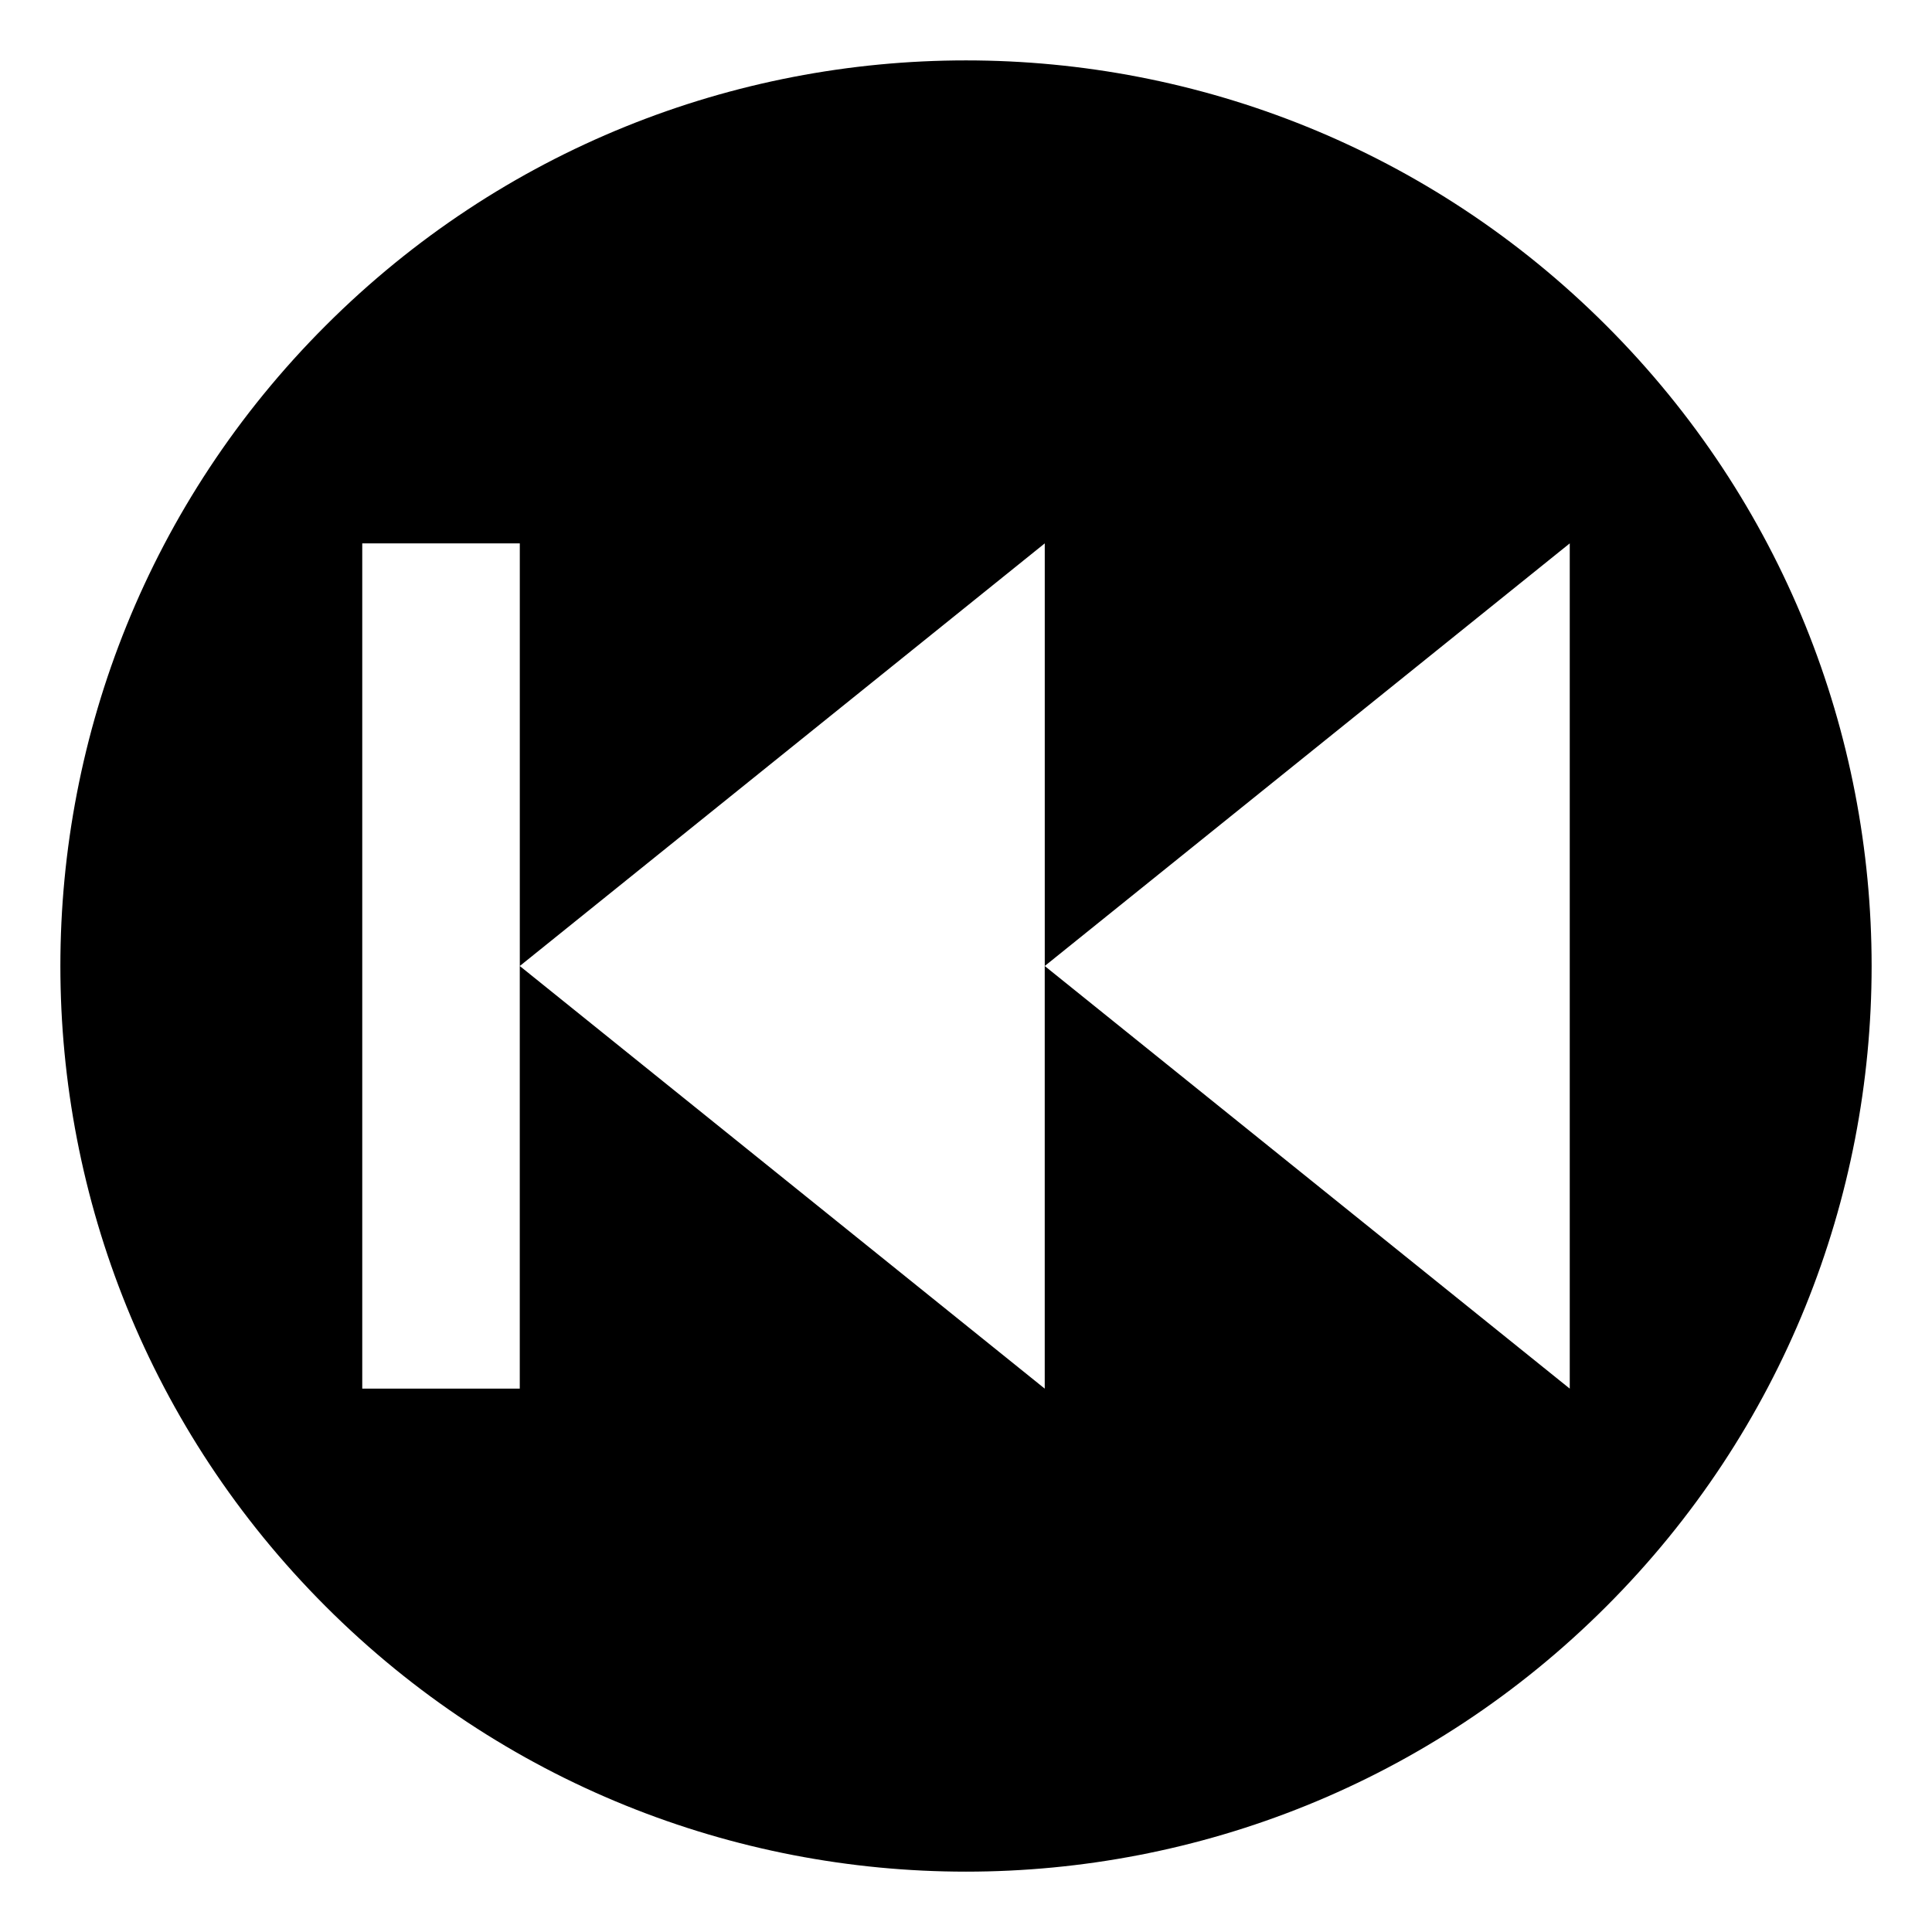
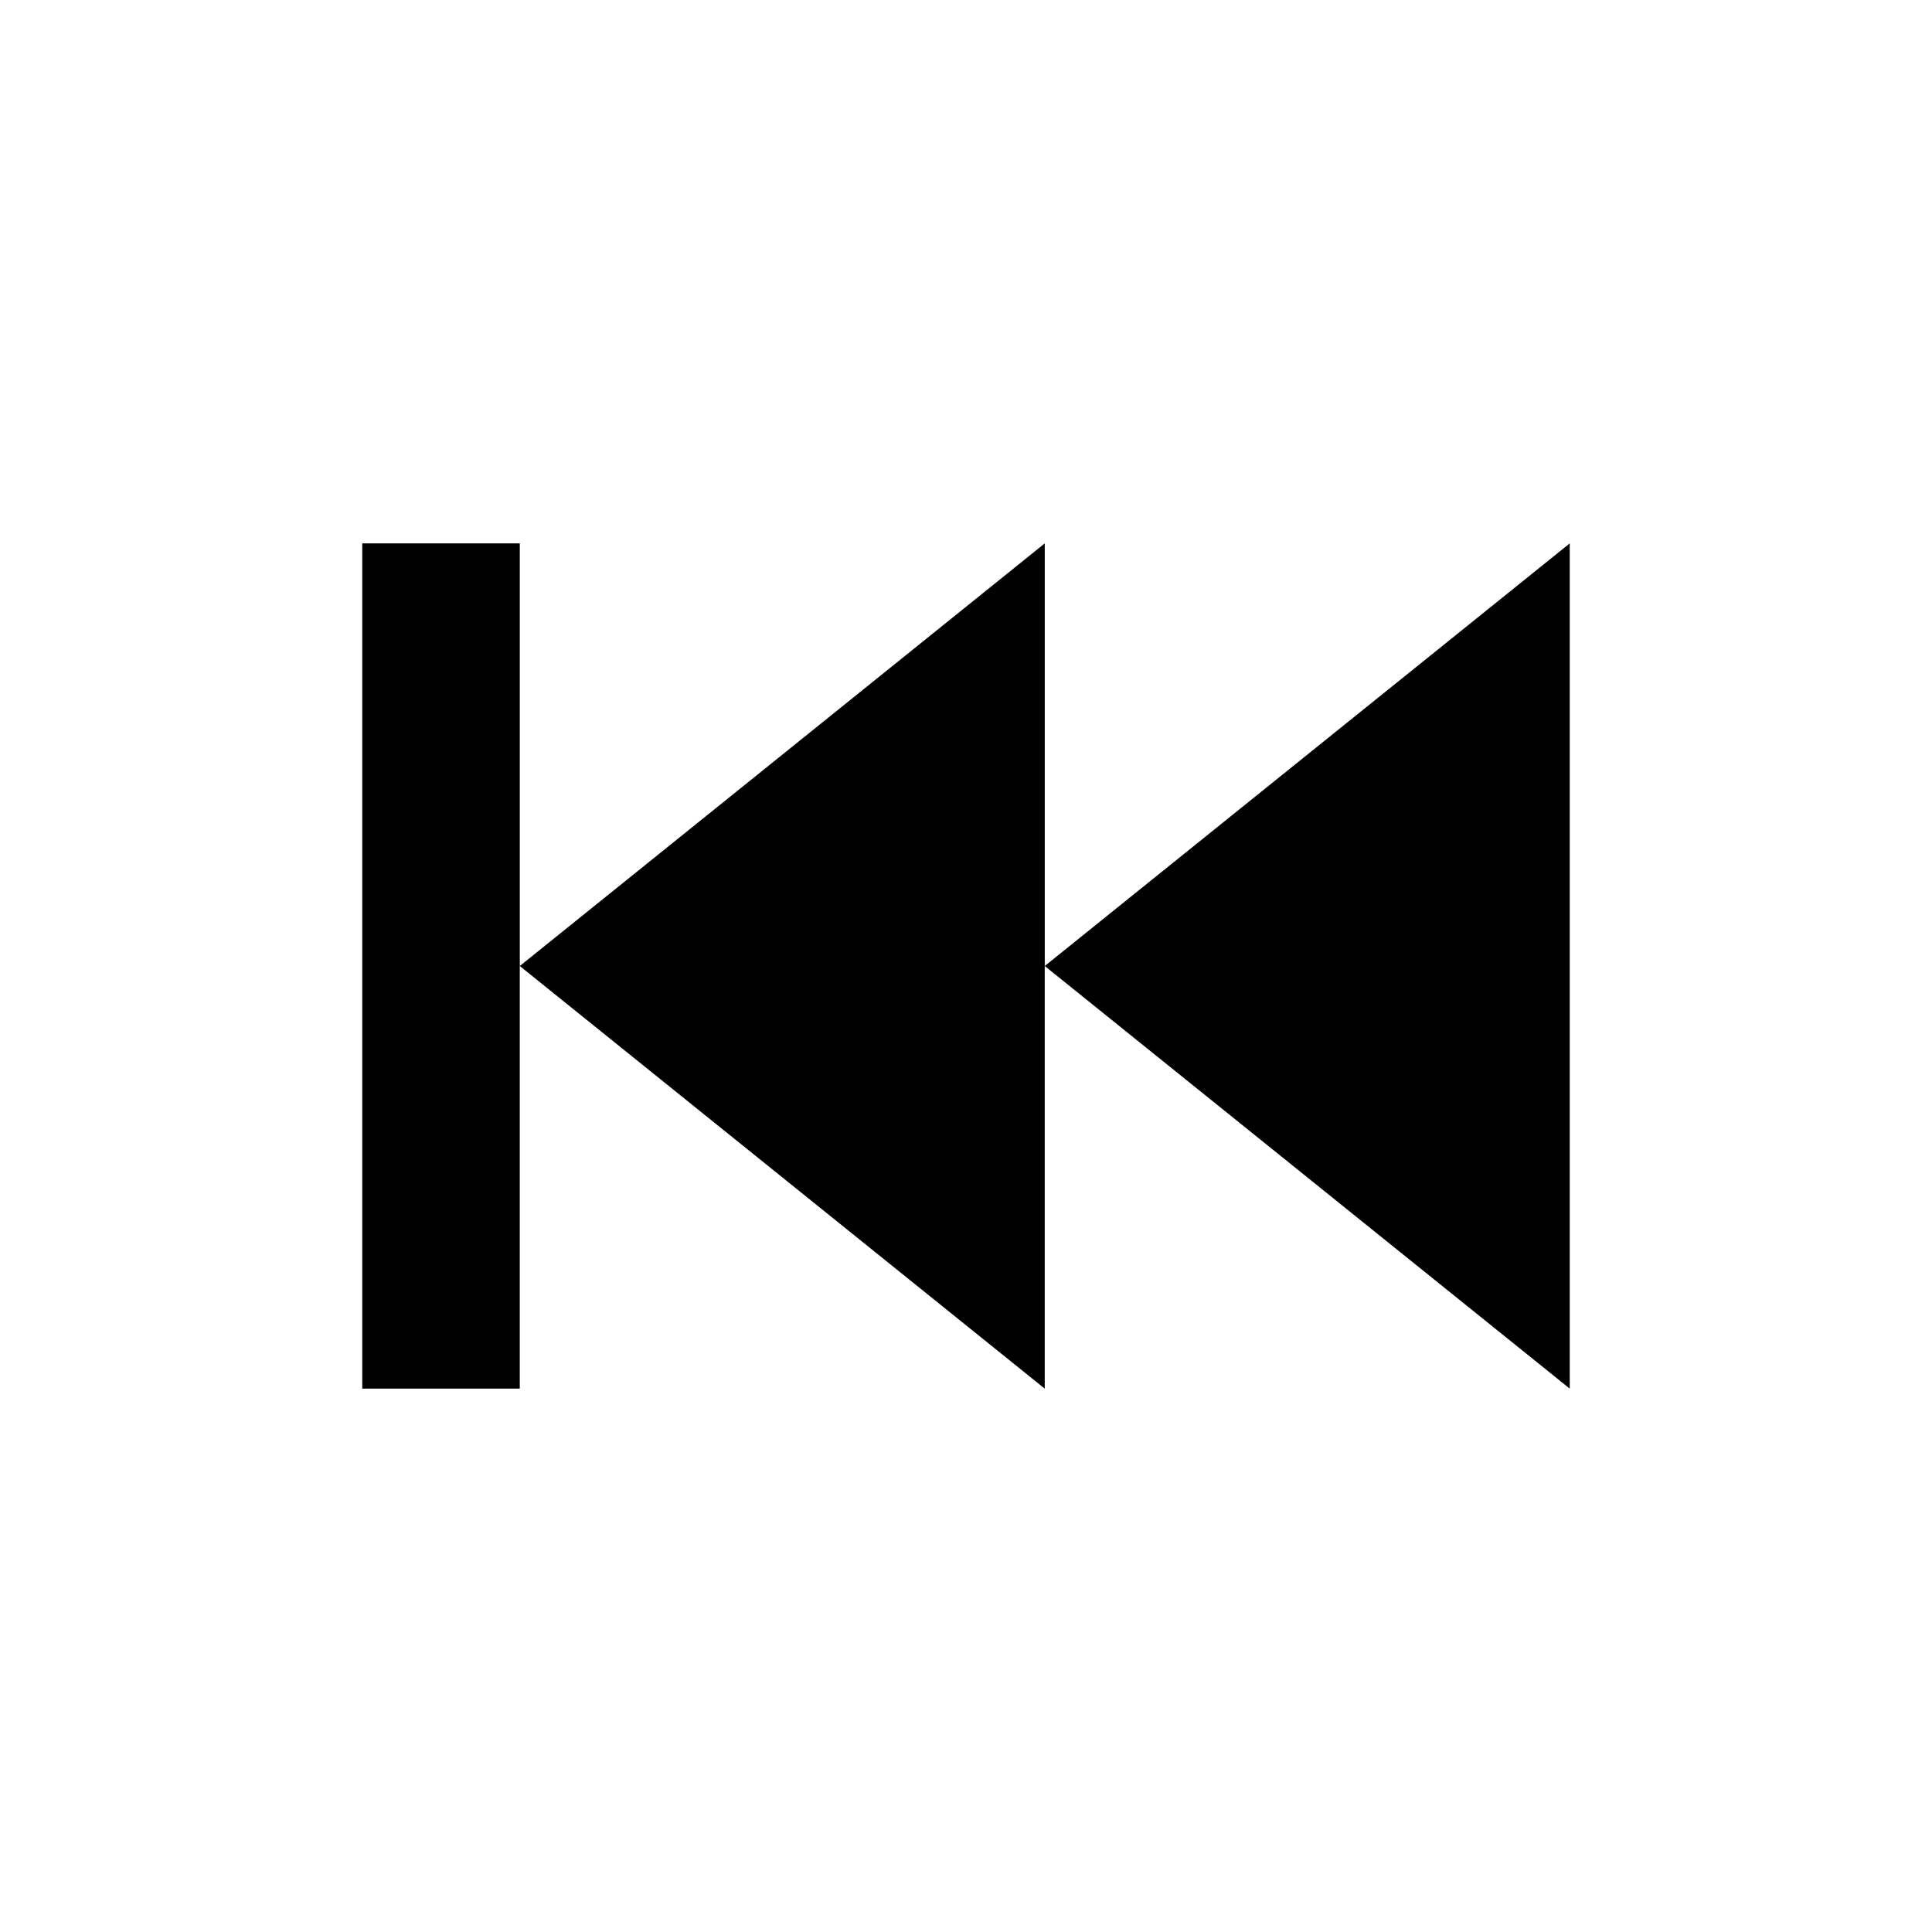
- <svg xmlns="http://www.w3.org/2000/svg" viewBox="0 0 64 64" enable-background="new 0 0 64 64">
-   <path d="M10.787,53.213c11.715,11.717,30.711,11.717,42.426,0c11.716-11.715,11.716-30.711,0-42.426  c-11.715-11.715-30.711-11.715-42.426,0C-0.929,22.501-0.929,41.498,10.787,53.213z M12,18h5.219v14l17.39-14v14L52,18v28L34.608,32  v14l-17.39-14v14H12V18z" />
+ <svg xmlns="http://www.w3.org/2000/svg" viewBox="0 0 64 64" enable-background="new 0 0 64 64" version="1.1" id="svg1324">
+   <defs id="defs1328" />
+   <path d="m 53.213,53.213 c -35.475,-35.475 -17.738,-17.738 0,0 z M 12,18 h 5.219 V 32 L 34.609,18 V 32 L 52,18 V 46 L 34.608,32 V 46 L 17.218,32 V 46 H 12 Z" id="path1322" />
</svg>
